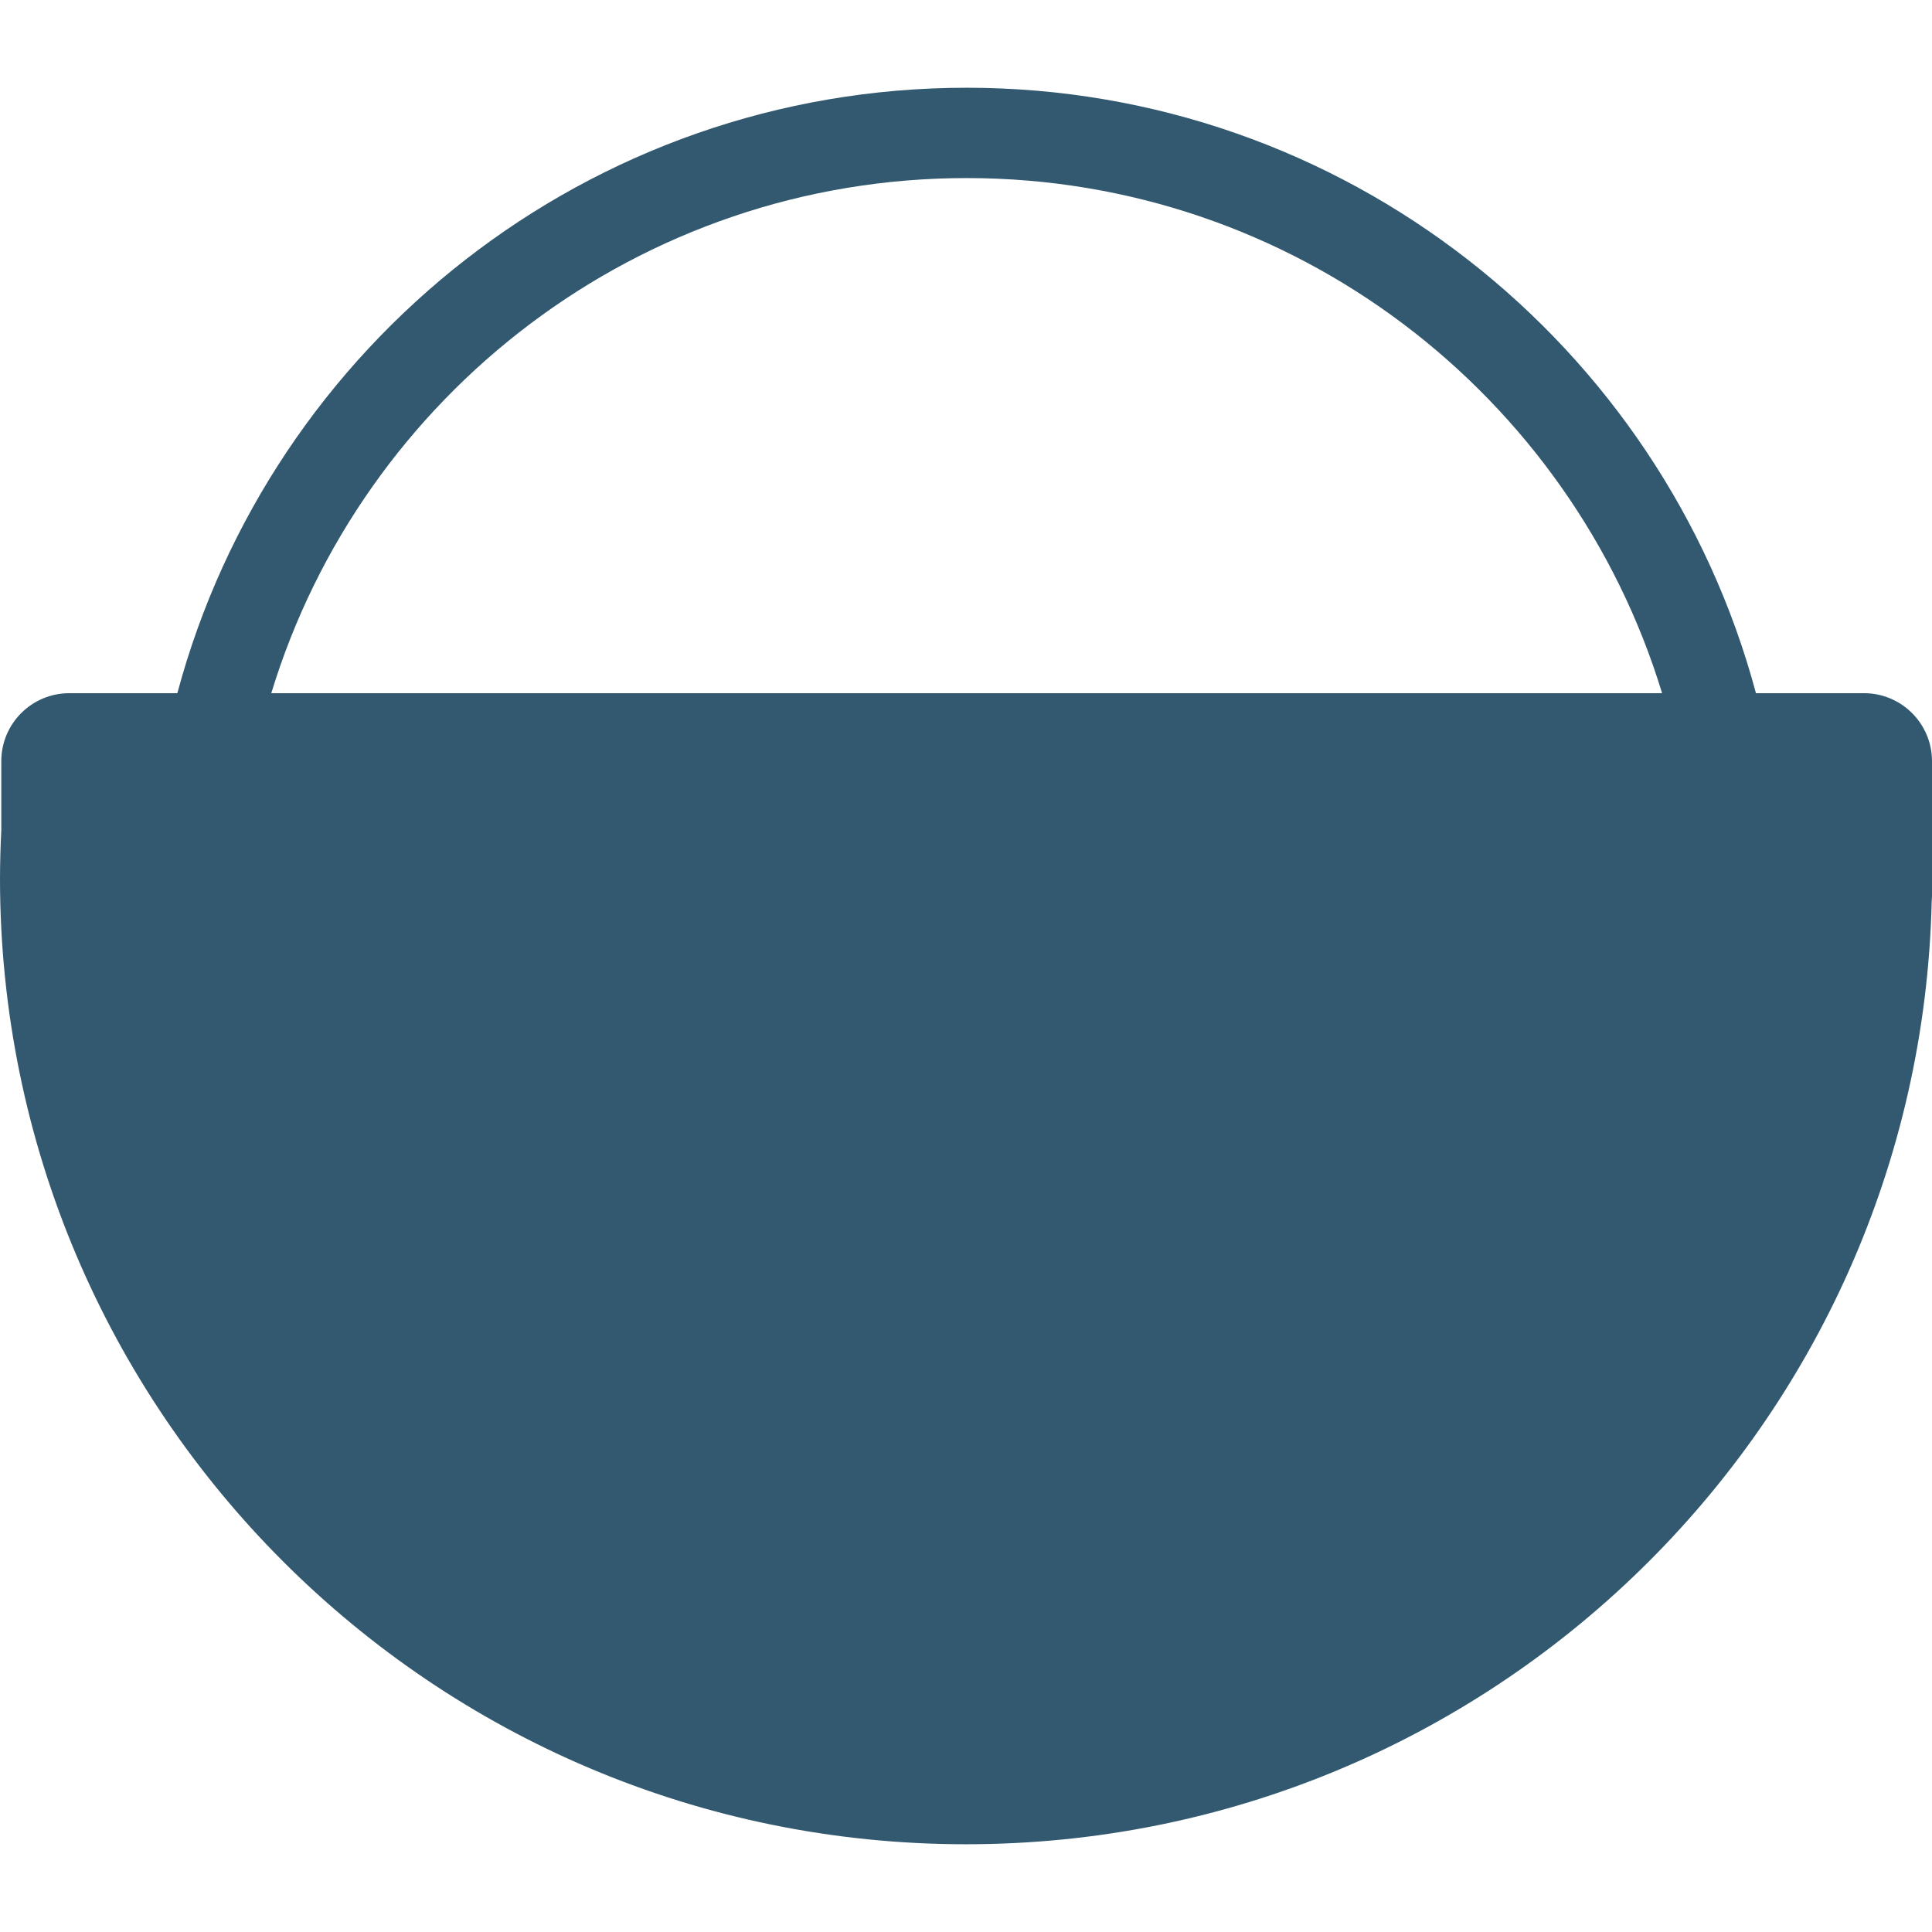
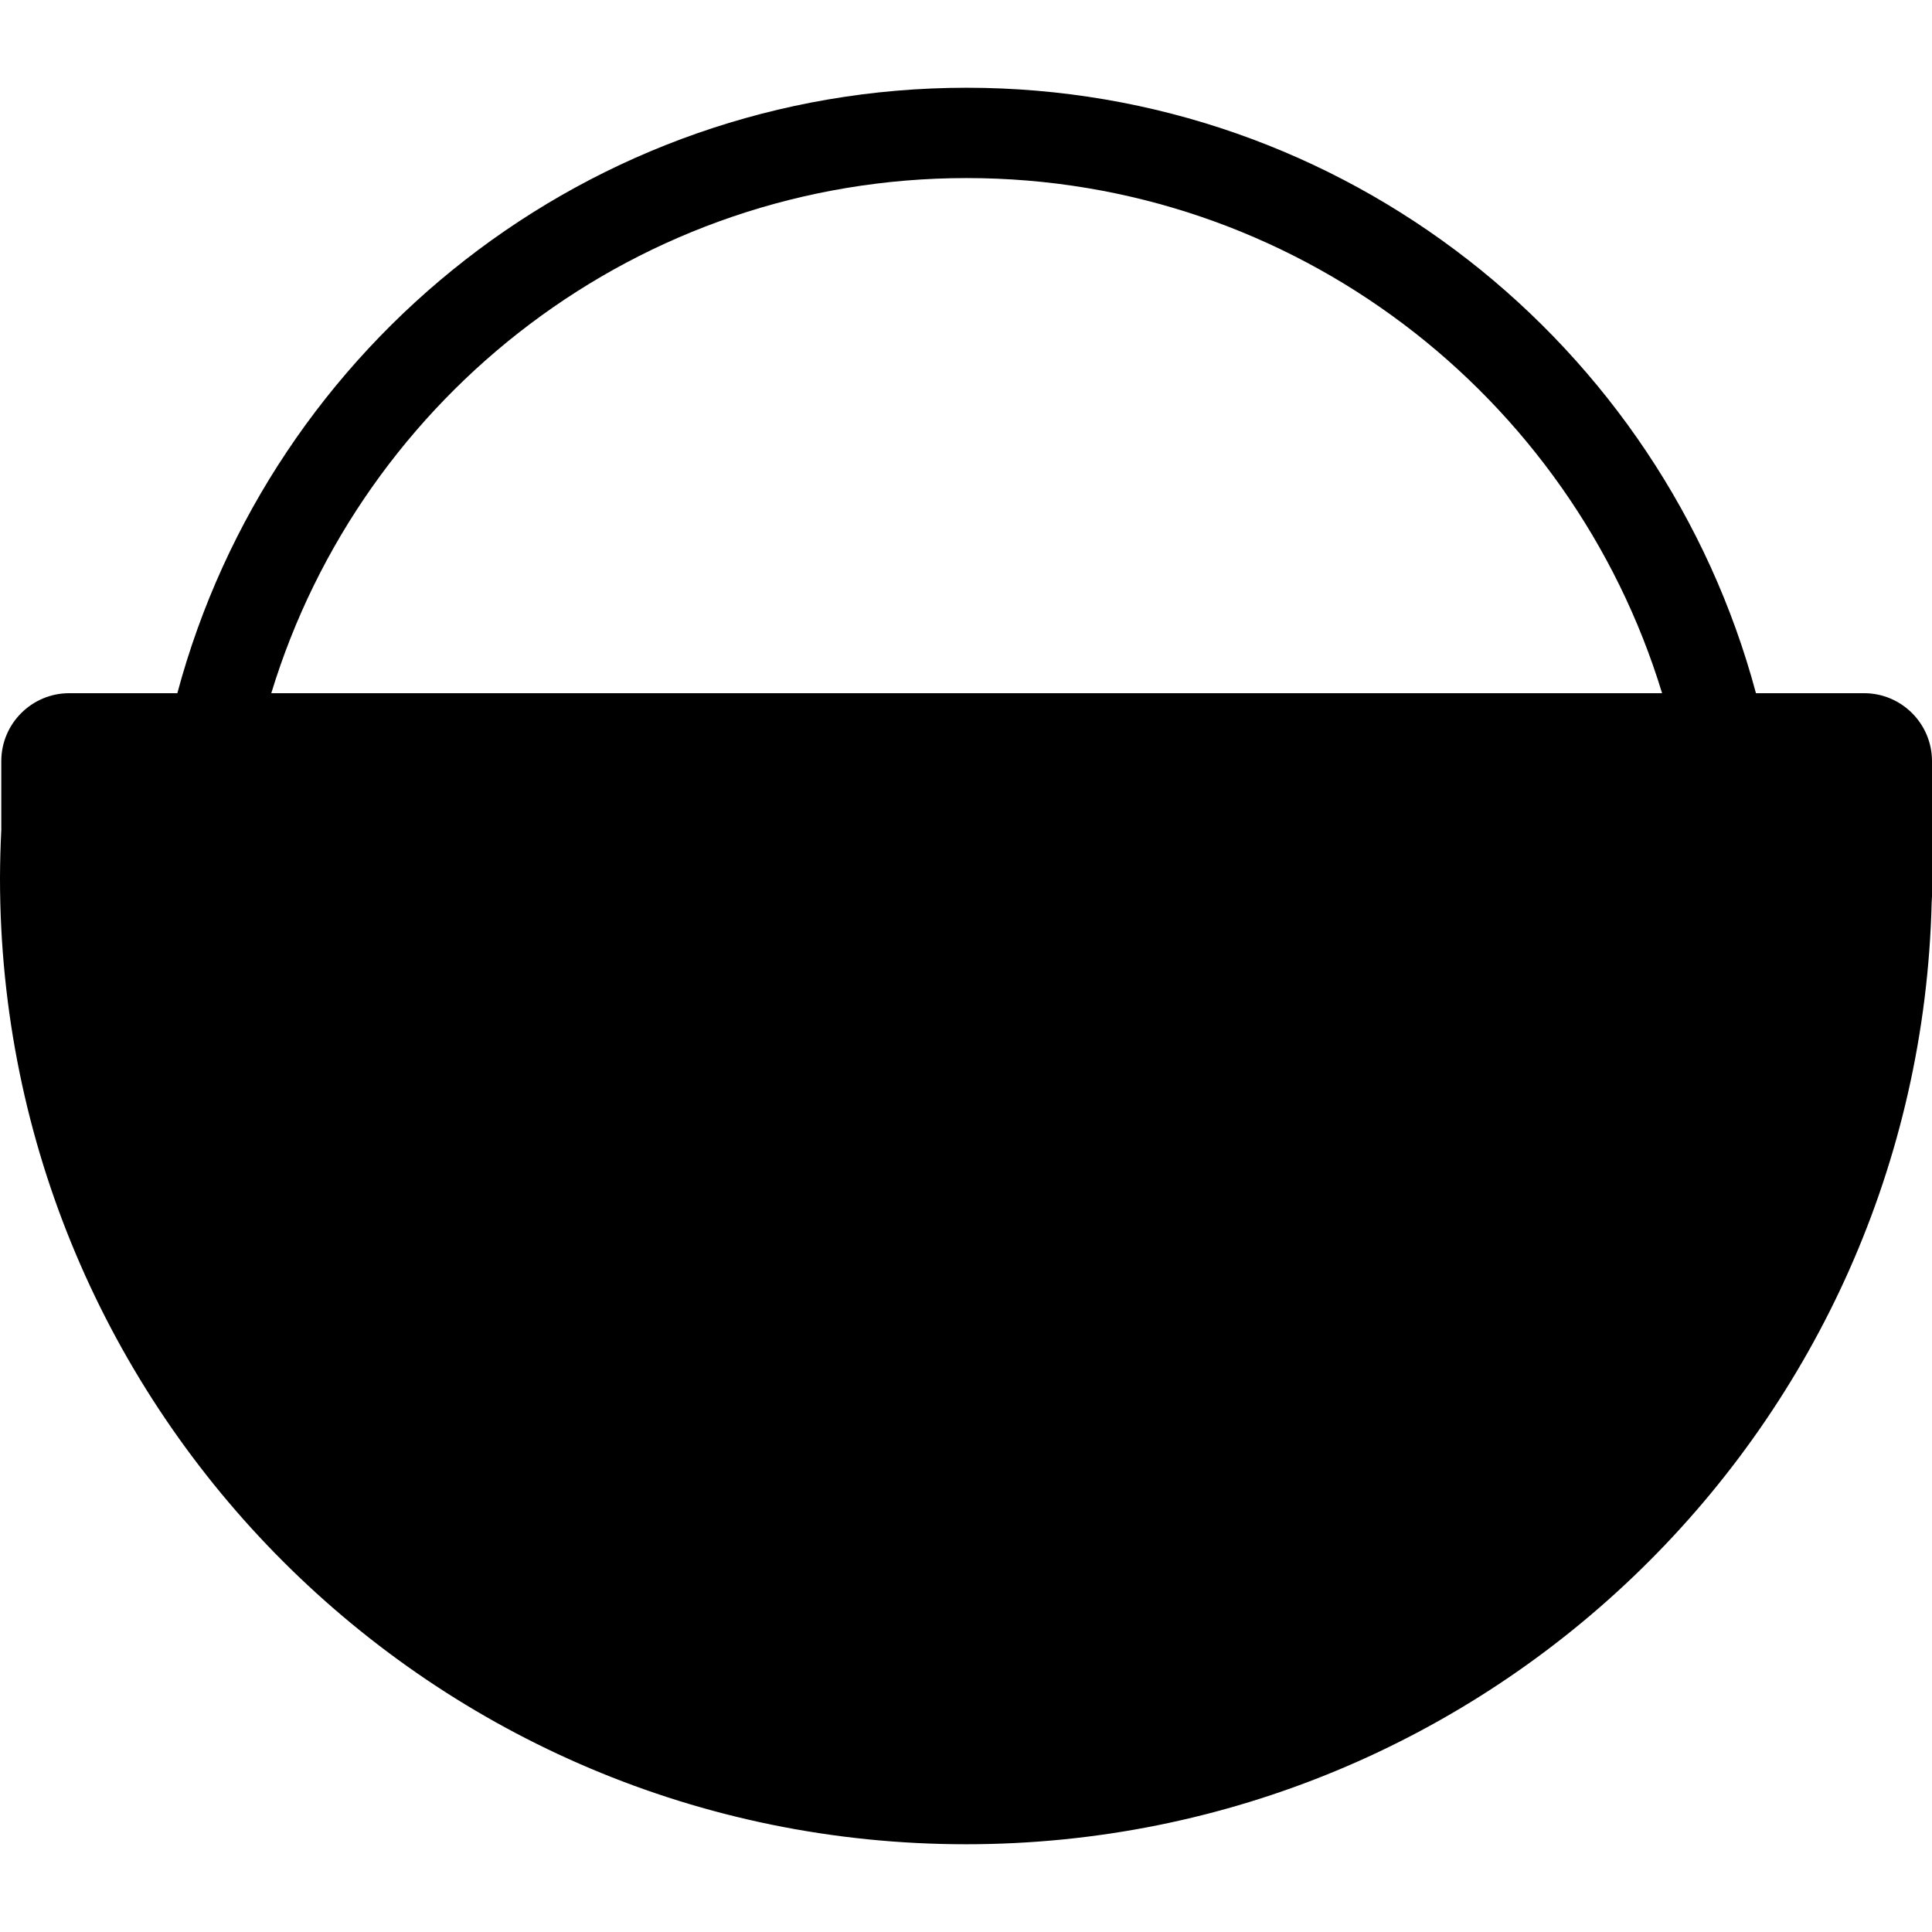
- <svg xmlns="http://www.w3.org/2000/svg" width="24" height="24" viewBox="0 0 24 24" color="#325970">
+ <svg xmlns="http://www.w3.org/2000/svg" width="24" height="24" viewBox="0 0 24 24" color="#000000">
  <path fill="currentColor" d="M2.203 8.611H.857a.845.845 0 0 0-.841.841v.858a13 13 0 0 0-.016.6c0 6.627 5.373 12 12 12c6.527 0 11.837-5.212 11.996-11.701c0-.025.004-.05.004-.075V9.452a.845.845 0 0 0-.841-.841h-1.346c-1.159-4.329-5.112-7.521-9.805-7.521S3.363 4.282 2.203 8.611m18.444 0H3.37c1.127-3.702 4.57-6.399 8.638-6.399c4.069 0 7.512 2.697 8.639 6.399" />
</svg>
